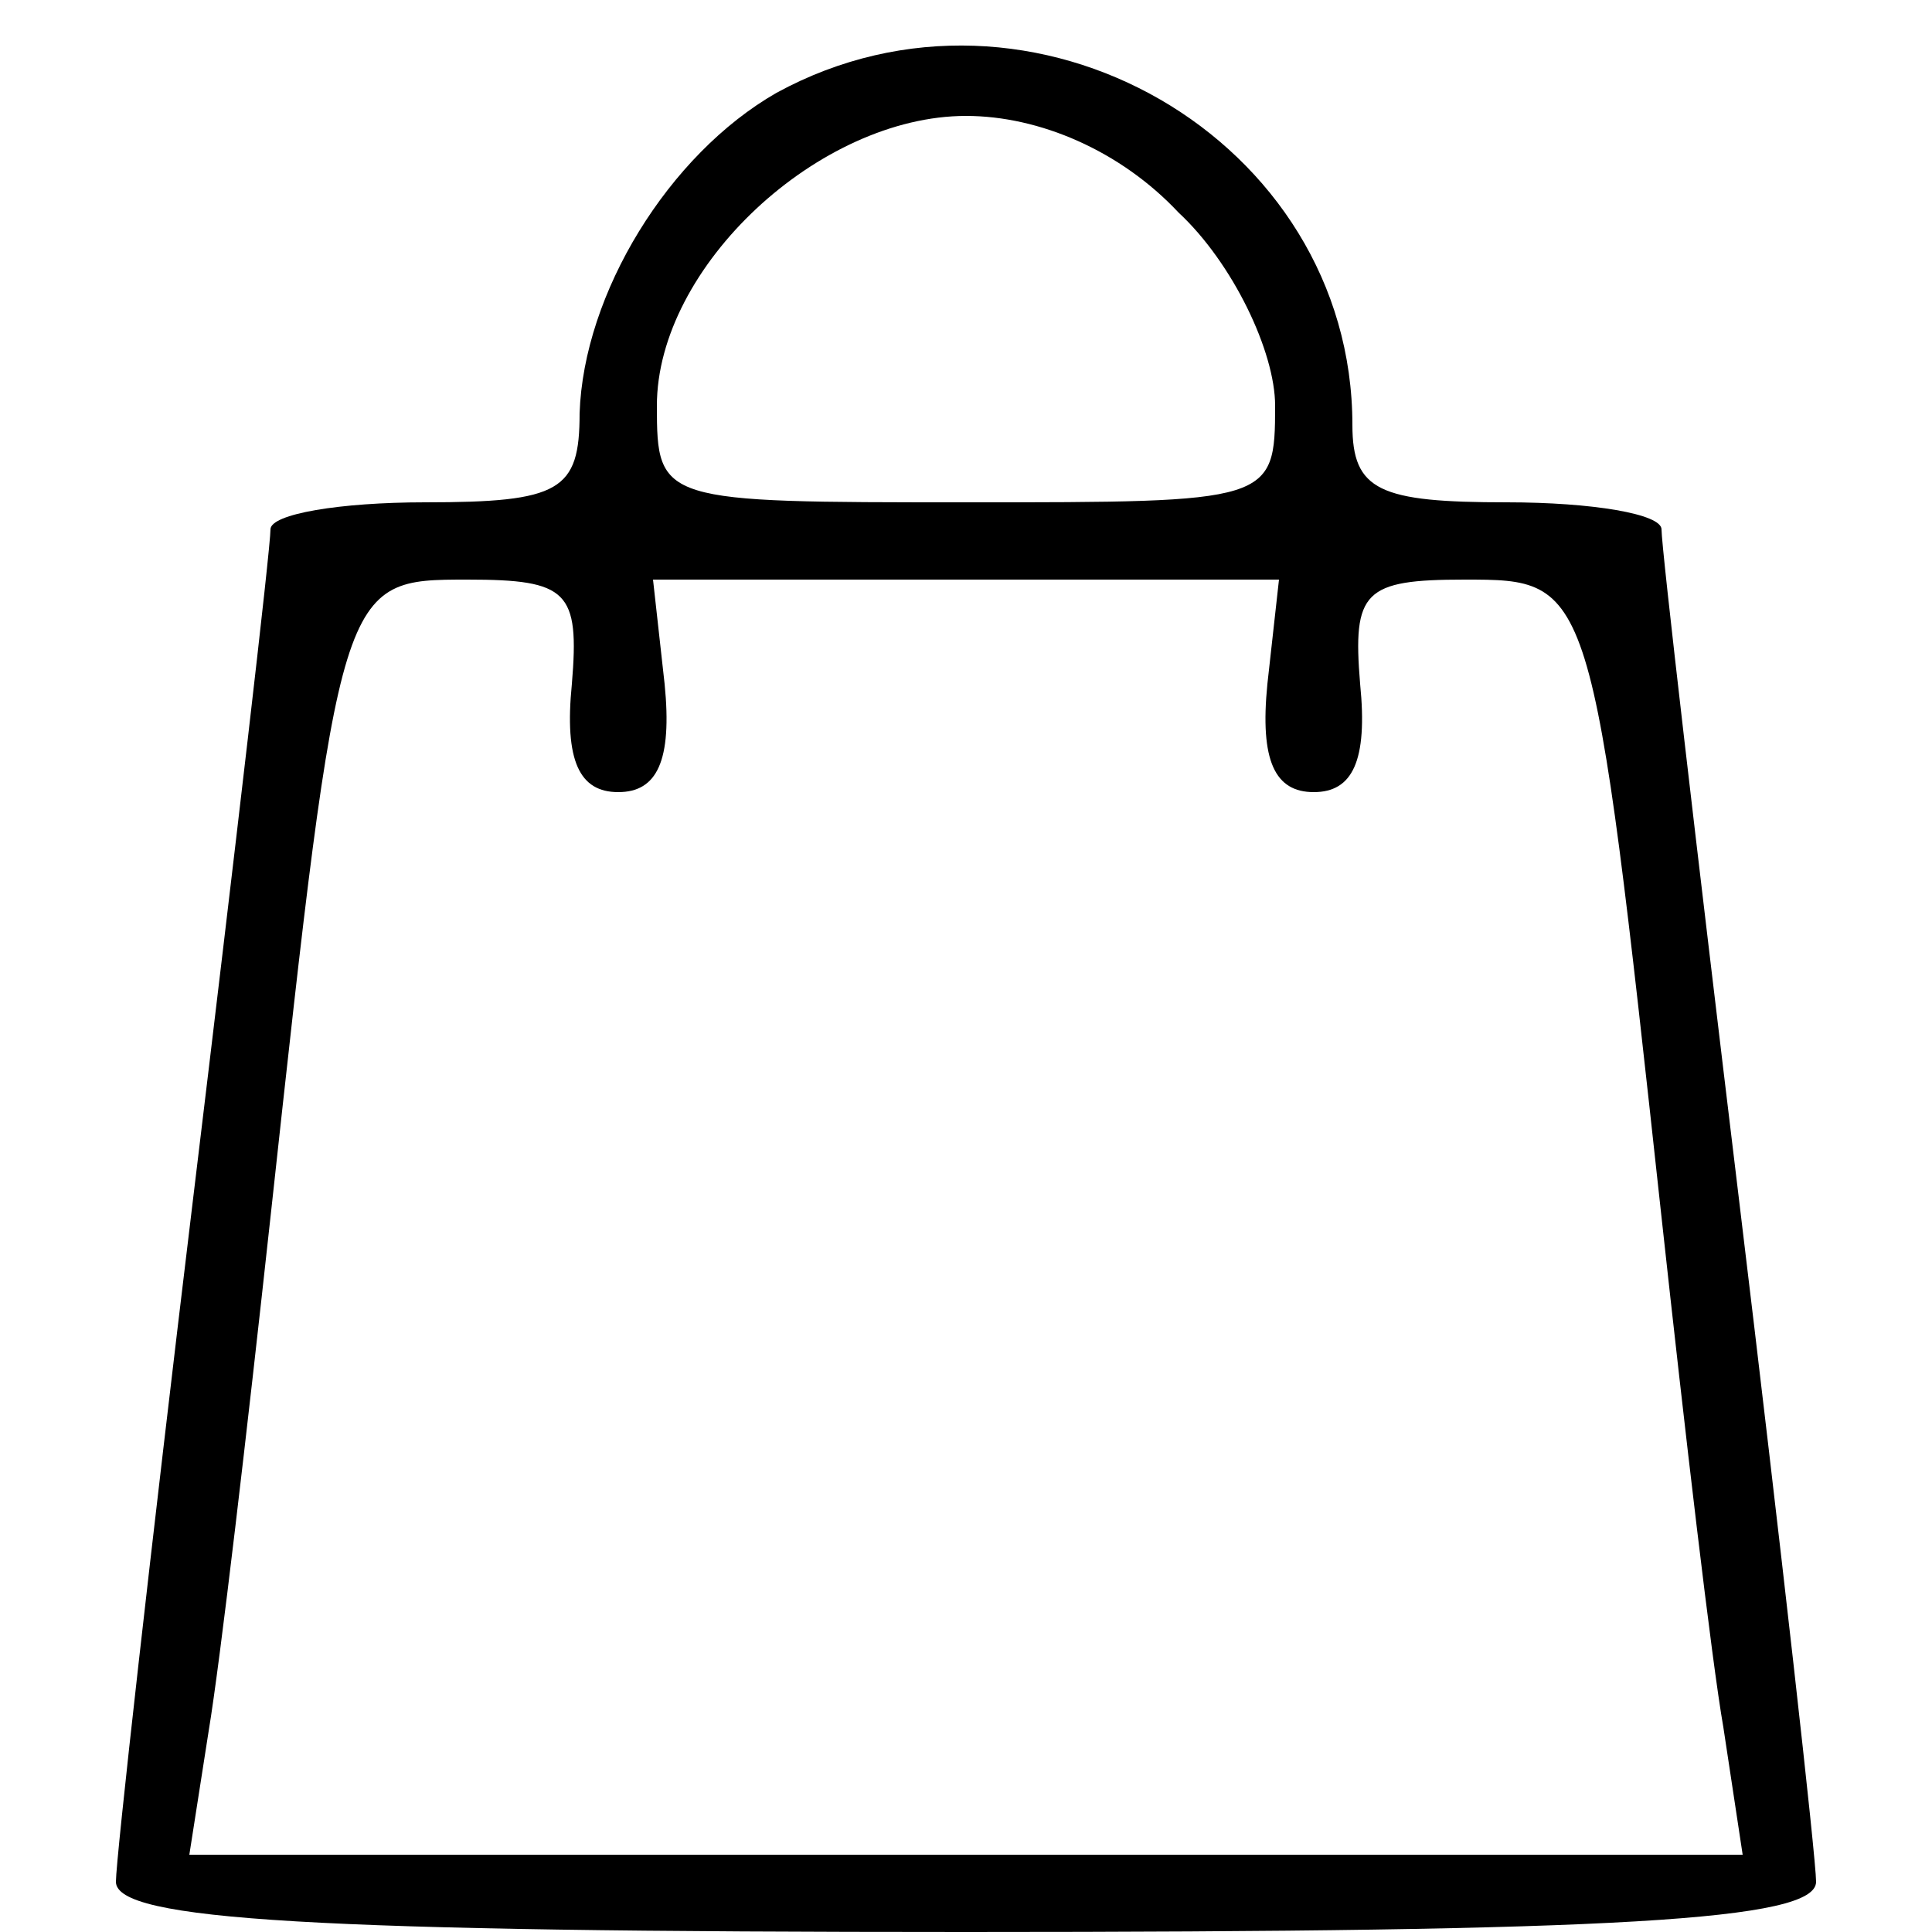
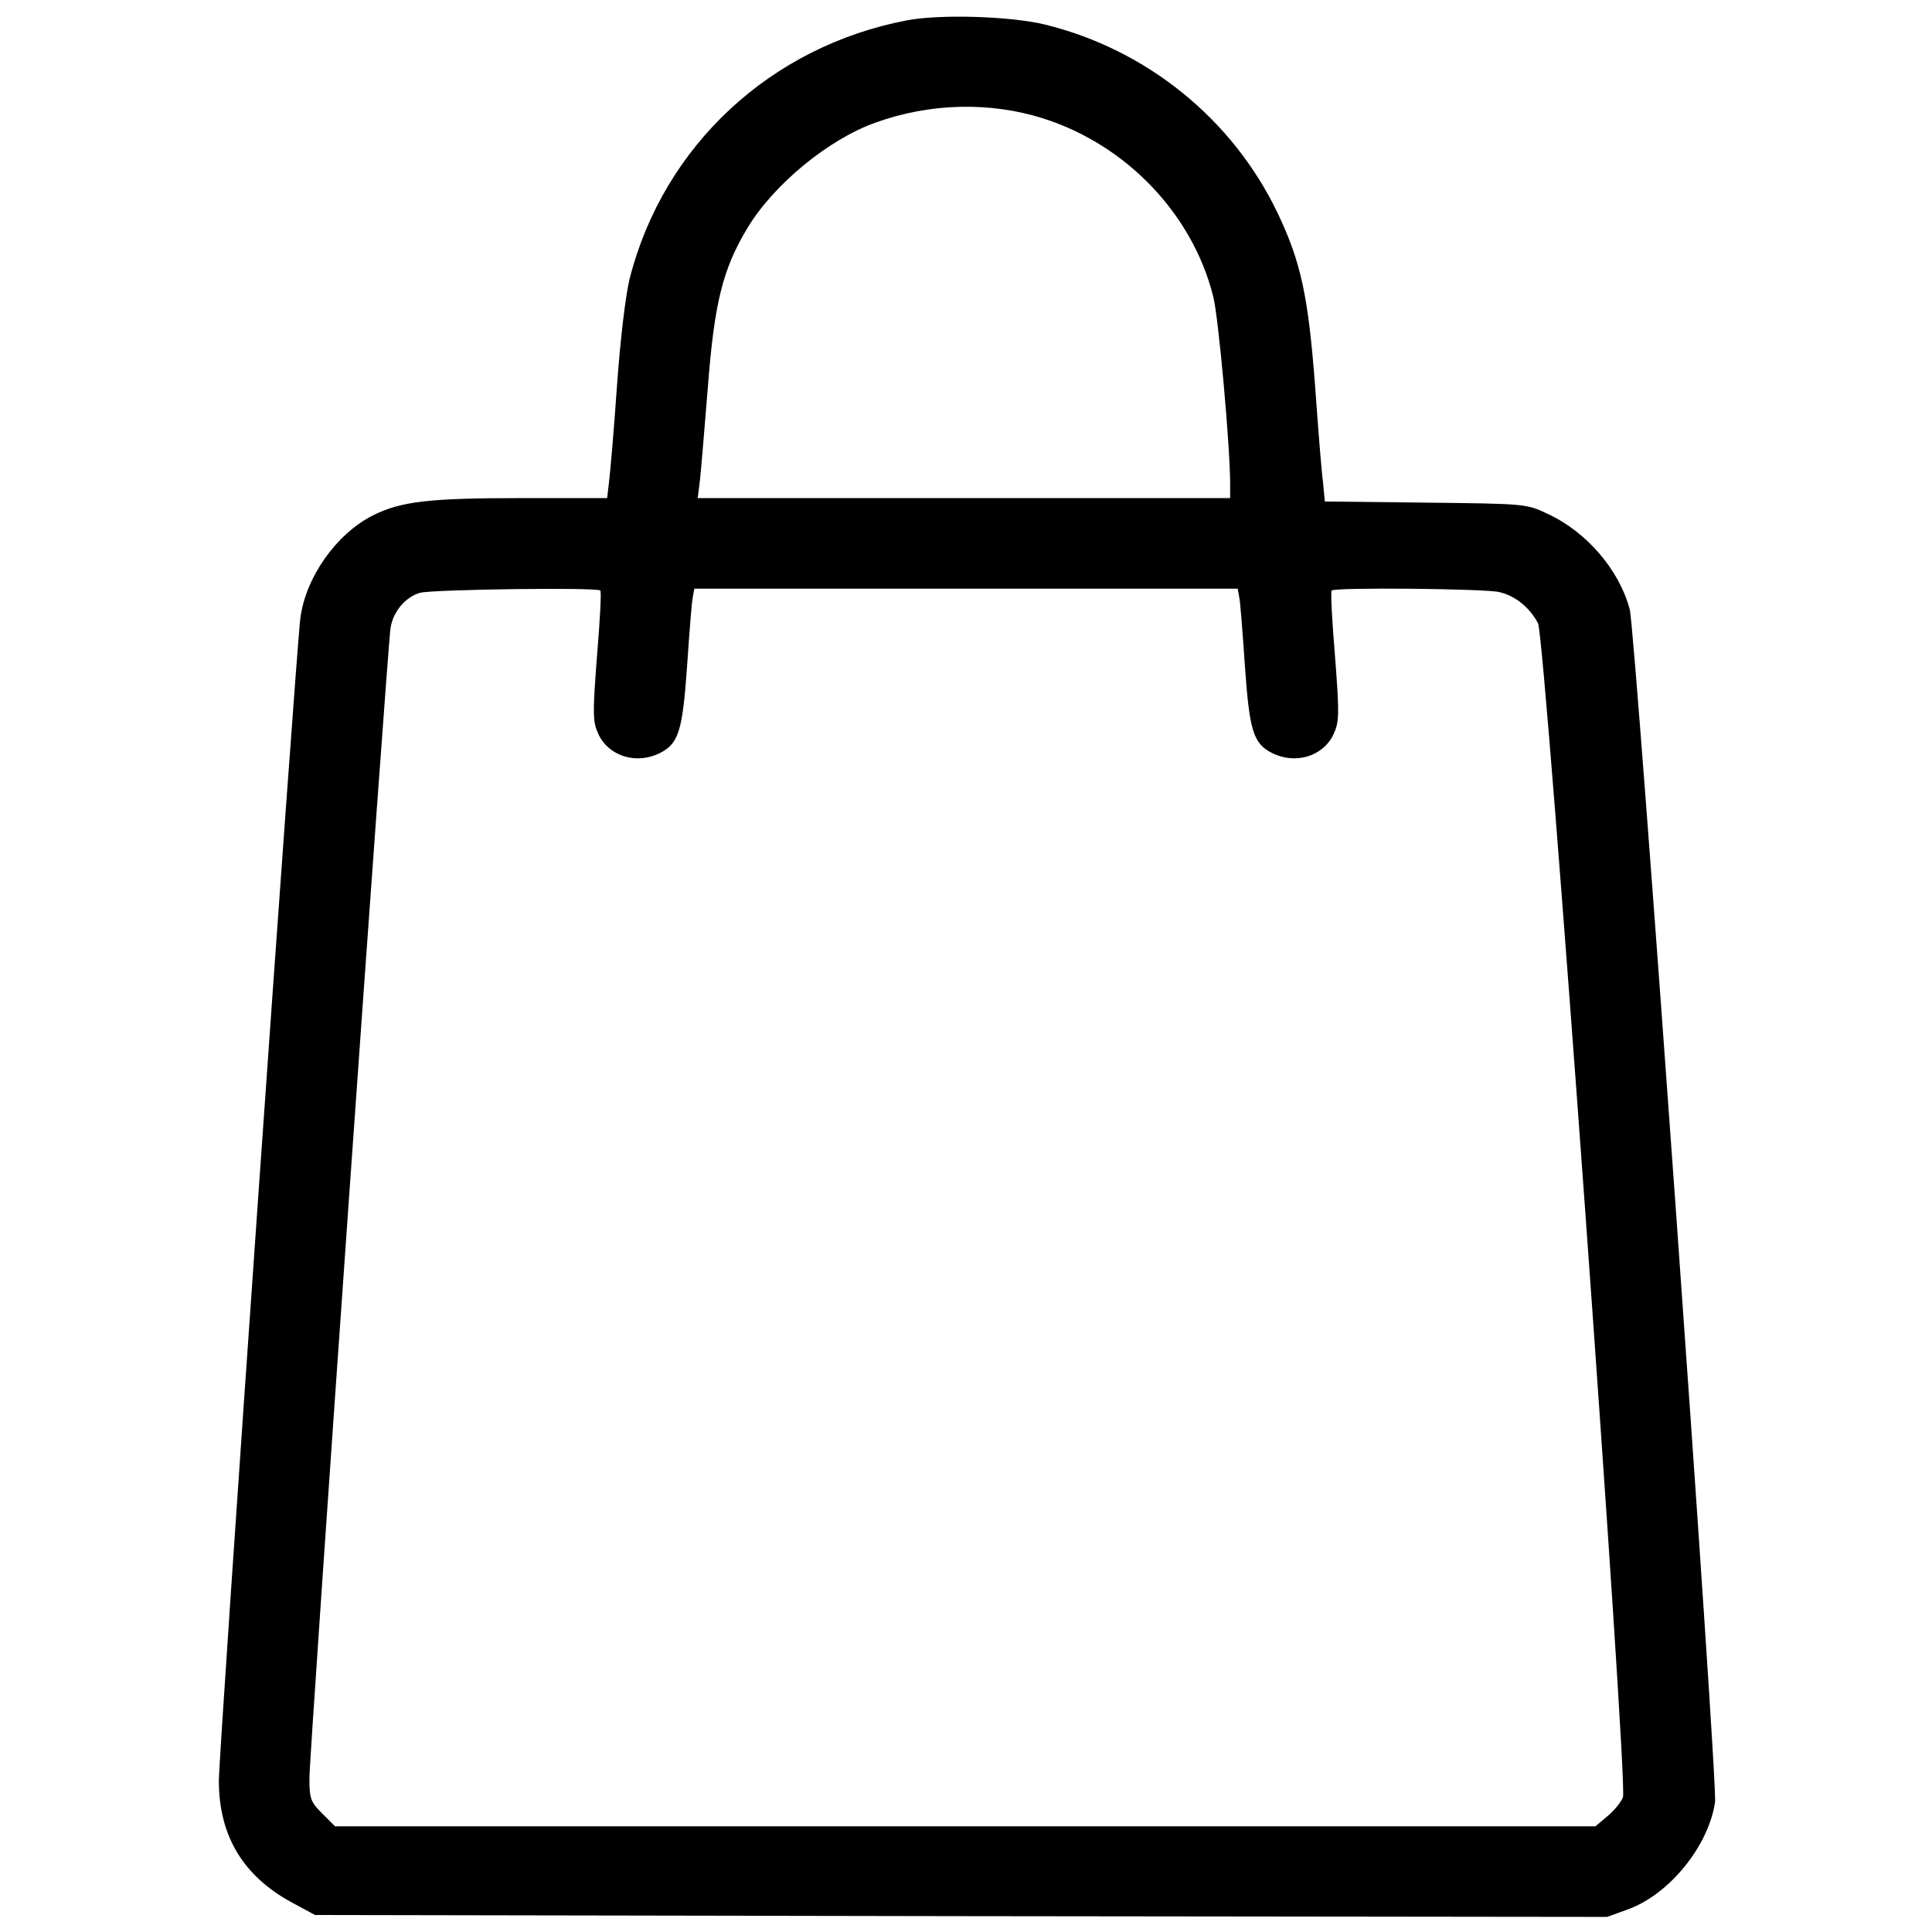
- <svg xmlns="http://www.w3.org/2000/svg" version="1.0" width="50pt" height="50pt" viewBox="0 0 50 50" preserveAspectRatio="xMidYMid meet">
-   <g transform="translate(0,50) scale(0.1,-0.1)" fill="#000000" stroke="none">
-     <path d="M201 476 c-28 -16 -50 -52 -51 -83 0 -20 -5 -23 -40 -23 -22 0 -40 -3 -40 -7 0 -5 -9 -82 -20 -173 -11 -91 -20 -171 -20 -177 0 -10 51 -13 220 -13 169 0 220 3 220 13 0 6 -9 86 -20 177 -11 91 -20 168 -20 173 0 4 -18 7 -40 7 -33 0 -40 3 -40 20 0 74 -83 122 -149 86z m104 -31 c14 -13 25 -36 25 -50 0 -25 -1 -25 -80 -25 -79 0 -80 0 -80 25 0 36 42 75 80 75 19 0 40 -9 55 -25z m-157 -122 c-2 -20 2 -28 12 -28 10 0 14 8 12 28 l-3 27 81 0 81 0 -3 -27 c-2 -20 2 -28 12 -28 10 0 14 8 12 28 -2 24 1 27 27 27 33 0 33 0 51 -165 6 -55 13 -115 16 -132 l5 -33 -201 0 -201 0 5 32 c3 18 10 78 16 133 18 165 18 165 51 165 26 0 29 -3 27 -27z" />
+ <svg xmlns="http://www.w3.org/2000/svg" version="1.0" width="512pt" height="512pt" viewBox="0 0 512 512" preserveAspectRatio="xMidYMid meet">
+   <g transform="translate(0,512) scale(0.1,-0.1)" fill="#000000" stroke="none">
+     <path d="M2403 5066 c-361 -69 -644 -332 -734 -683 -11 -43 -25 -161 -34 -286 -8 -117 -18 -231 -21 -254 l-5 -43 -228 0 c-246 0 -319 -9 -393 -46 -97 -49 -178 -164 -192 -272 -12 -92 -216 -3002 -216 -3081 0 -146 64 -252 192 -322 l63 -34 1712 -3 1712 -2 58 21 c109 41 211 168 228 283 8 50 -211 3105 -226 3161 -28 105 -114 205 -217 253 -57 27 -58 27 -324 30 l-267 3 -5 52 c-4 29 -13 144 -21 256 -18 235 -37 326 -99 456 -119 249 -347 434 -617 500 -90 22 -278 28 -366 11z m362 -260 c220 -70 395 -253 450 -471 14 -53 45 -398 45 -497 l0 -38 -705 0 -706 0 6 48 c3 26 12 137 21 247 17 221 39 312 105 421 69 115 215 235 339 279 144 52 304 56 445 11z m-1174 -1251 c3 -2 -1 -81 -9 -175 -12 -156 -11 -173 4 -206 28 -59 102 -81 164 -49 49 25 59 60 71 232 6 87 12 168 15 181 l4 22 720 0 720 0 4 -22 c3 -13 9 -94 15 -181 12 -172 22 -207 71 -232 62 -32 136 -10 164 49 15 33 16 50 4 206 -8 94 -12 173 -9 175 8 9 406 5 444 -4 43 -10 81 -41 103 -83 19 -36 239 -3075 225 -3111 -5 -13 -24 -36 -41 -50 l-32 -27 -1670 0 -1670 0 -34 34 c-31 31 -34 39 -34 94 0 68 207 3000 215 3048 7 44 40 82 78 93 32 9 470 15 478 6z" />
  </g>
</svg>
